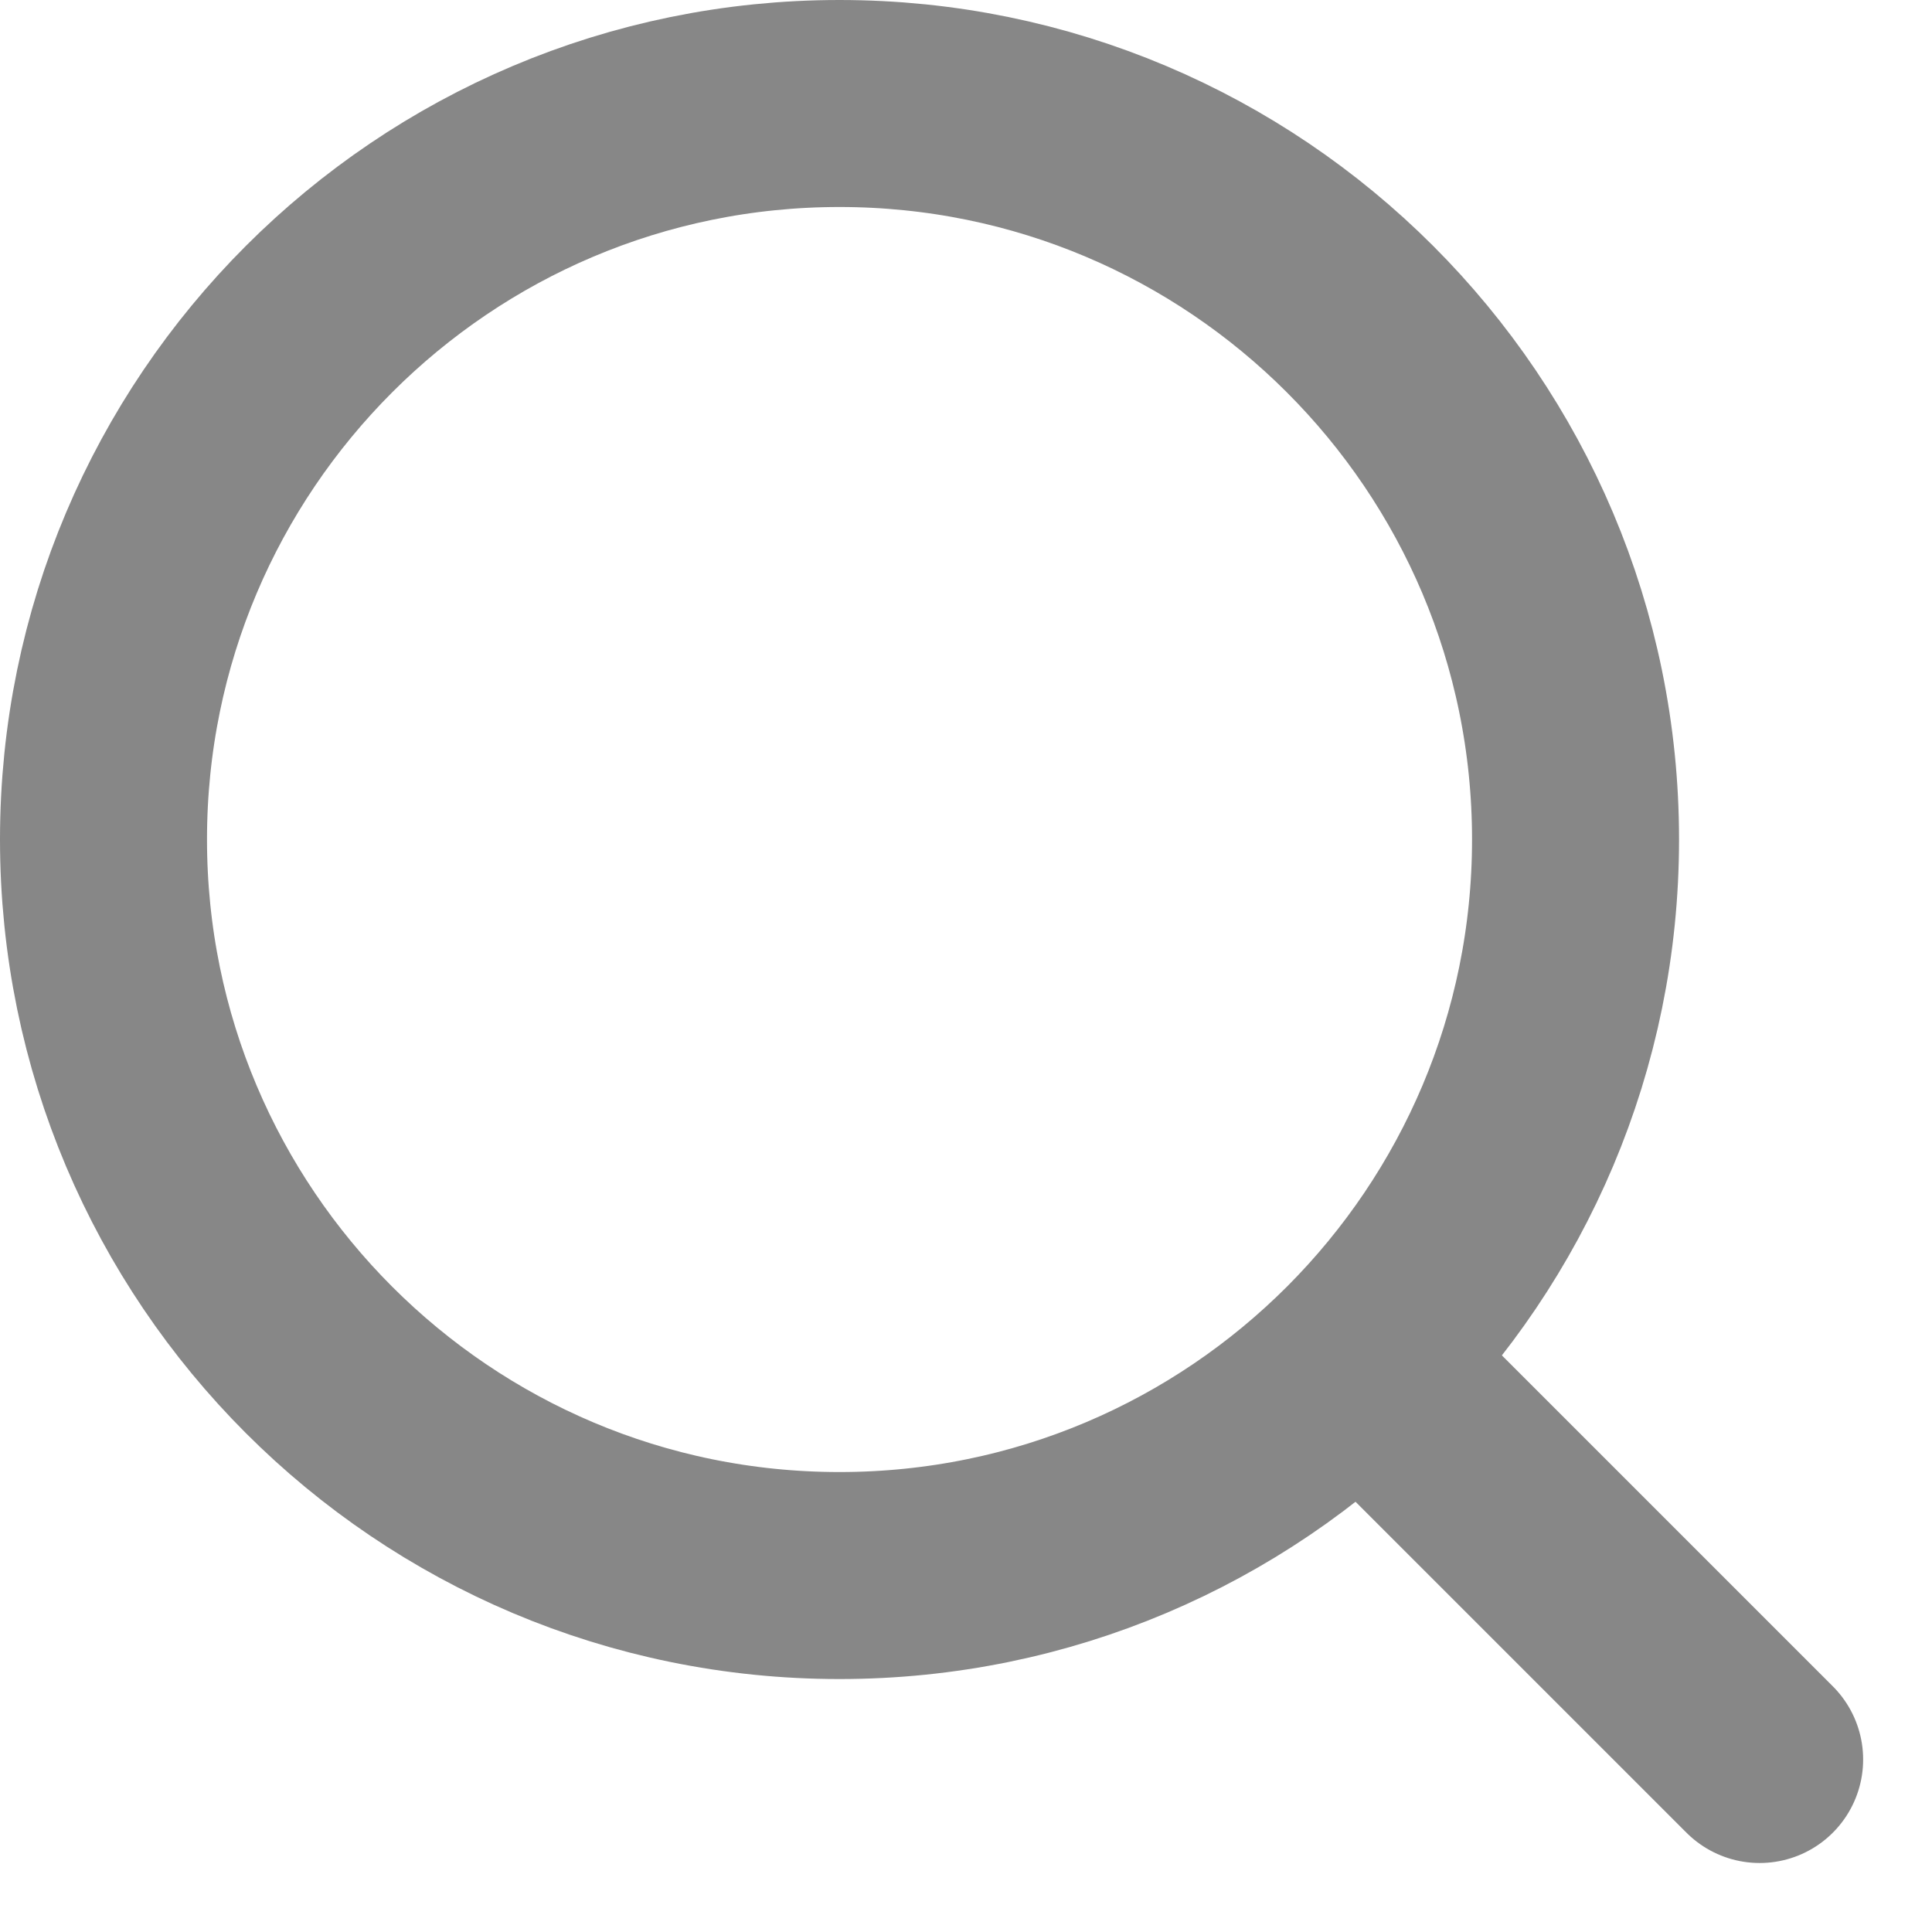
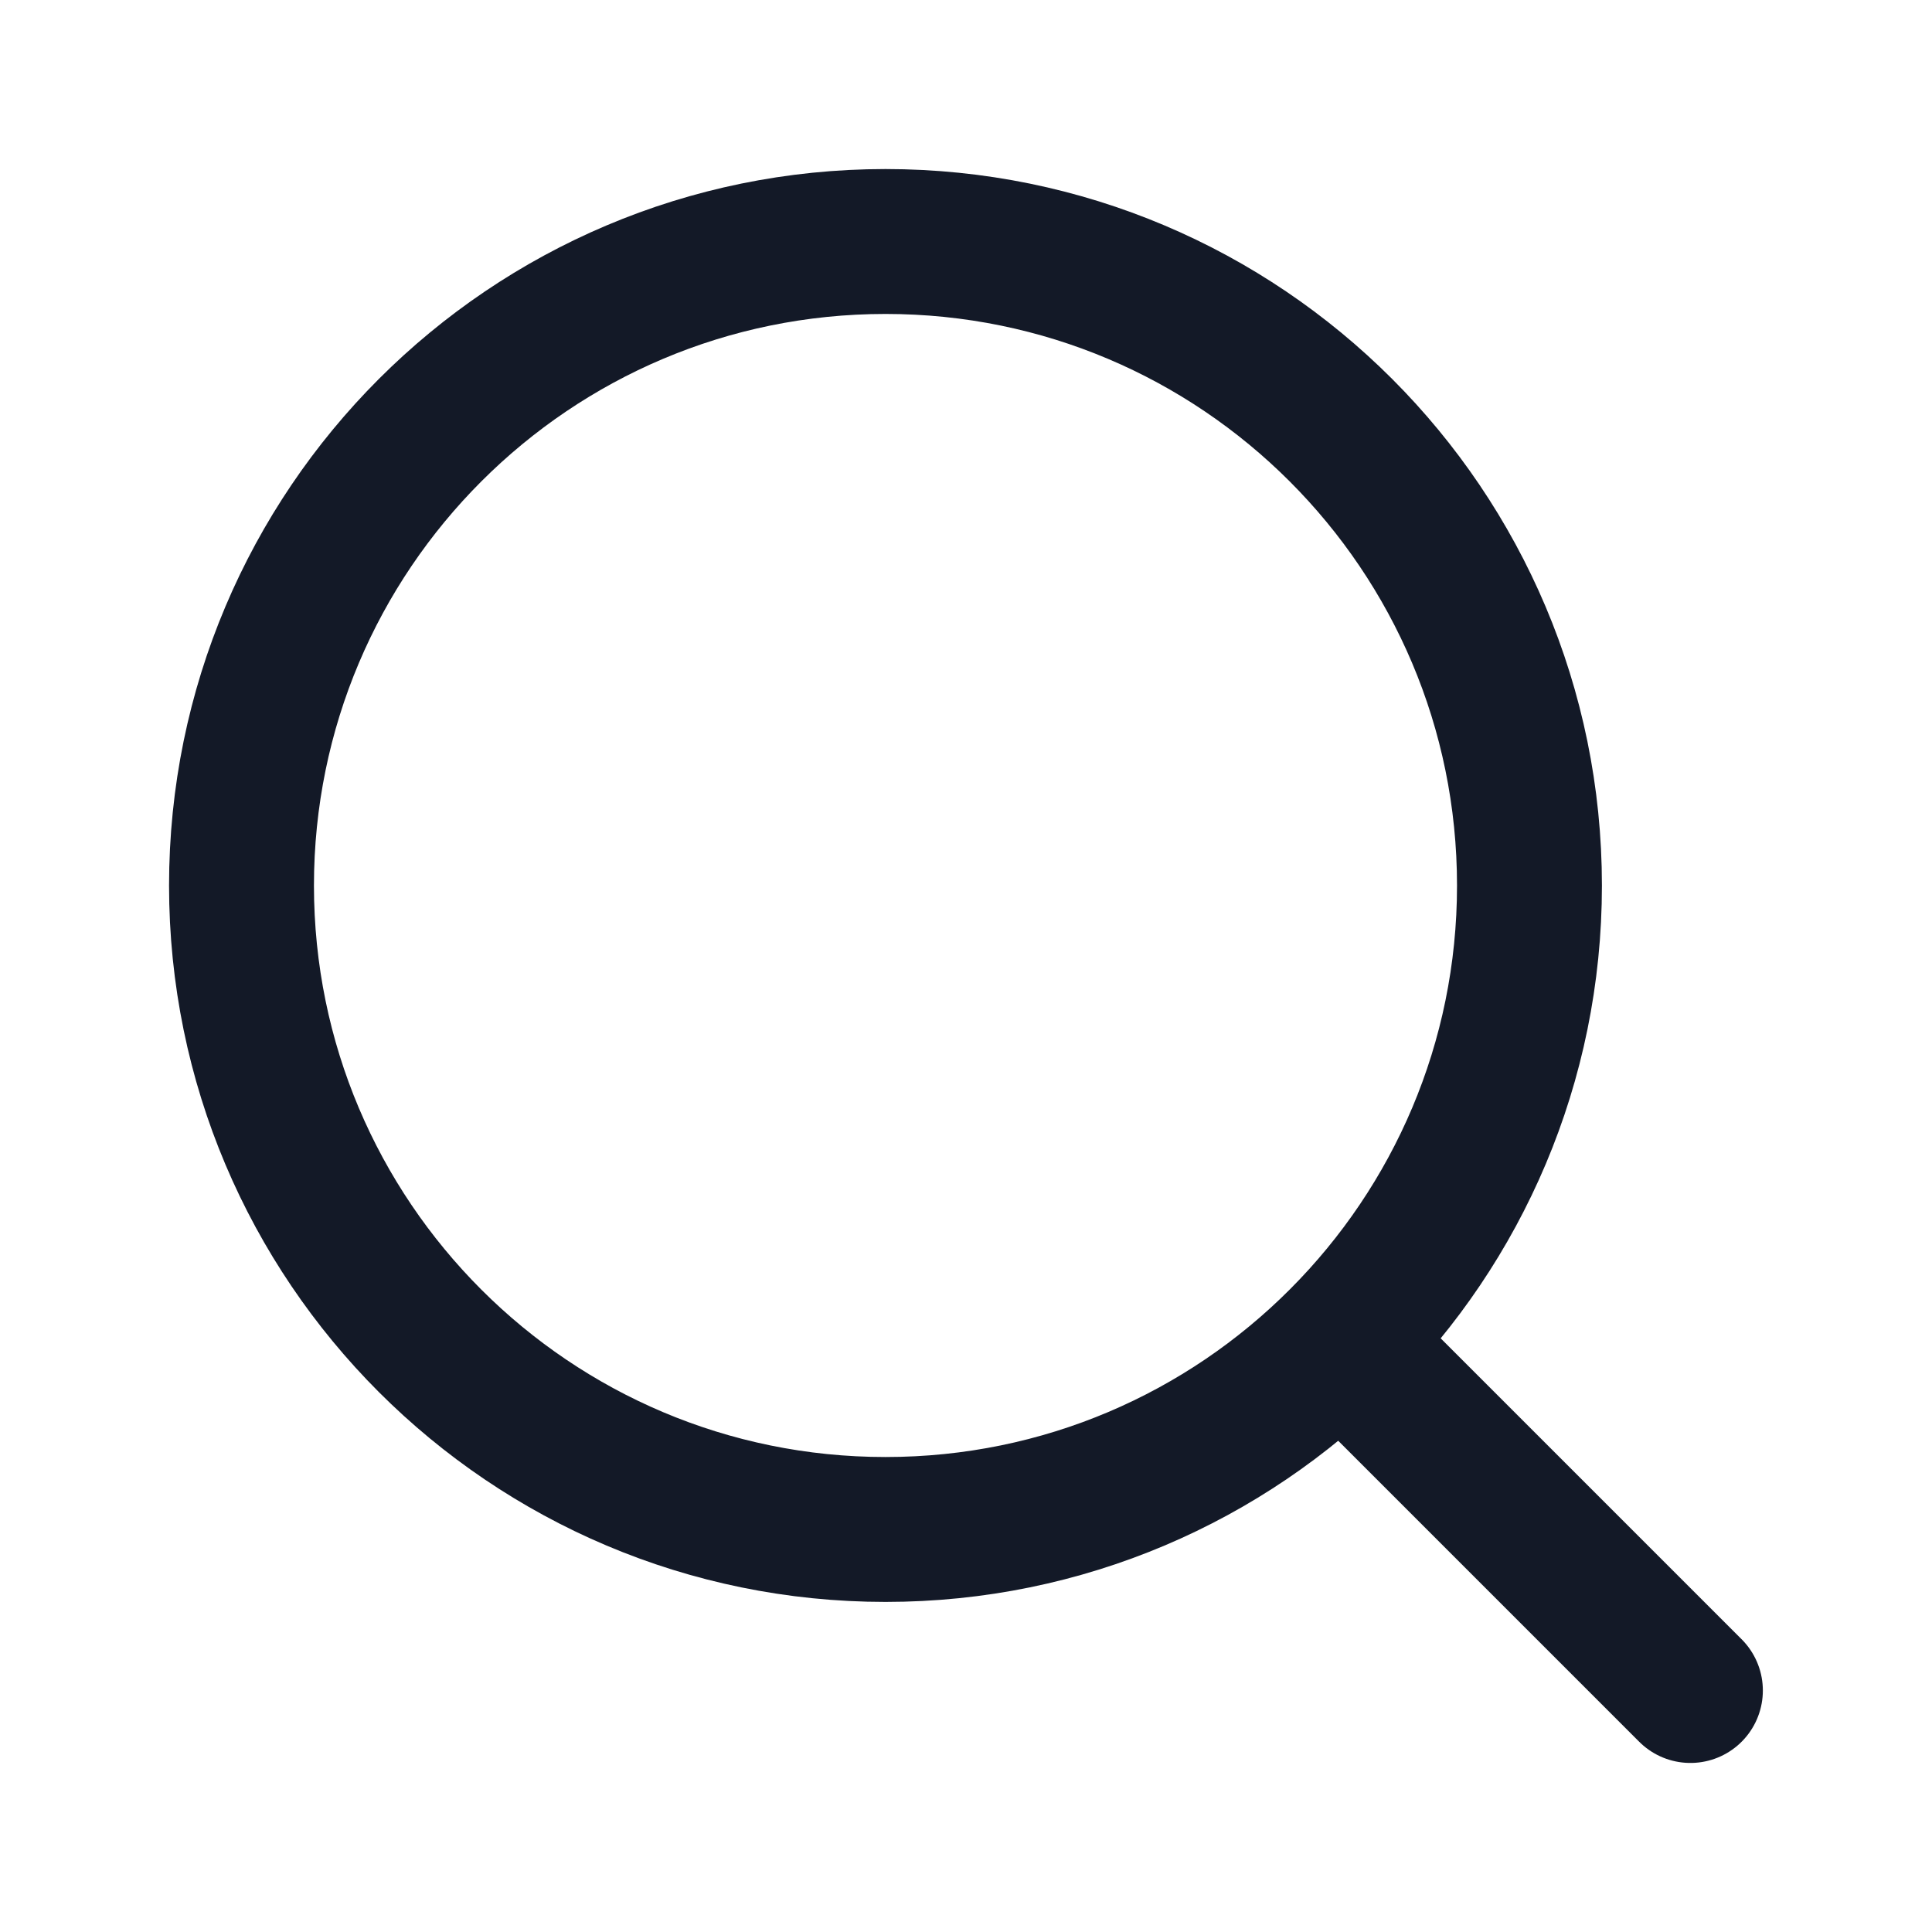
- <svg xmlns="http://www.w3.org/2000/svg" width="14" height="14" viewBox="0 0 14 14" fill="none">
-   <path d="M0.75 6.083C0.75 9.029 3.138 11.417 6.083 11.417C7.559 11.417 8.894 10.818 9.86 9.85C10.822 8.885 11.417 7.554 11.417 6.083C11.417 3.138 9.029 0.75 6.083 0.75C3.138 0.75 0.75 3.138 0.75 6.083Z" stroke="#878787" stroke-width="1.5" stroke-linecap="round" stroke-linejoin="round" />
-   <path d="M10.084 10.083L12.751 12.75" stroke="#878787" stroke-width="1.5" stroke-linecap="round" stroke-linejoin="round" />
+ <svg xmlns="http://www.w3.org/2000/svg" width="20" height="20" viewBox="0 0 20 20" fill="none">
+   <path d="M14.166 14.167L17.499 17.5" stroke="#131927" stroke-width="1.5" stroke-linecap="round" stroke-linejoin="round" />
+   <path d="M2.5 9.167C2.5 12.849 5.485 15.833 9.167 15.833C11.011 15.833 12.68 15.085 13.887 13.874C15.09 12.668 15.833 11.004 15.833 9.167C15.833 5.485 12.849 2.5 9.167 2.5C5.485 2.5 2.5 5.485 2.5 9.167Z" stroke="#131927" stroke-width="1.5" stroke-linecap="round" stroke-linejoin="round" />
</svg>
